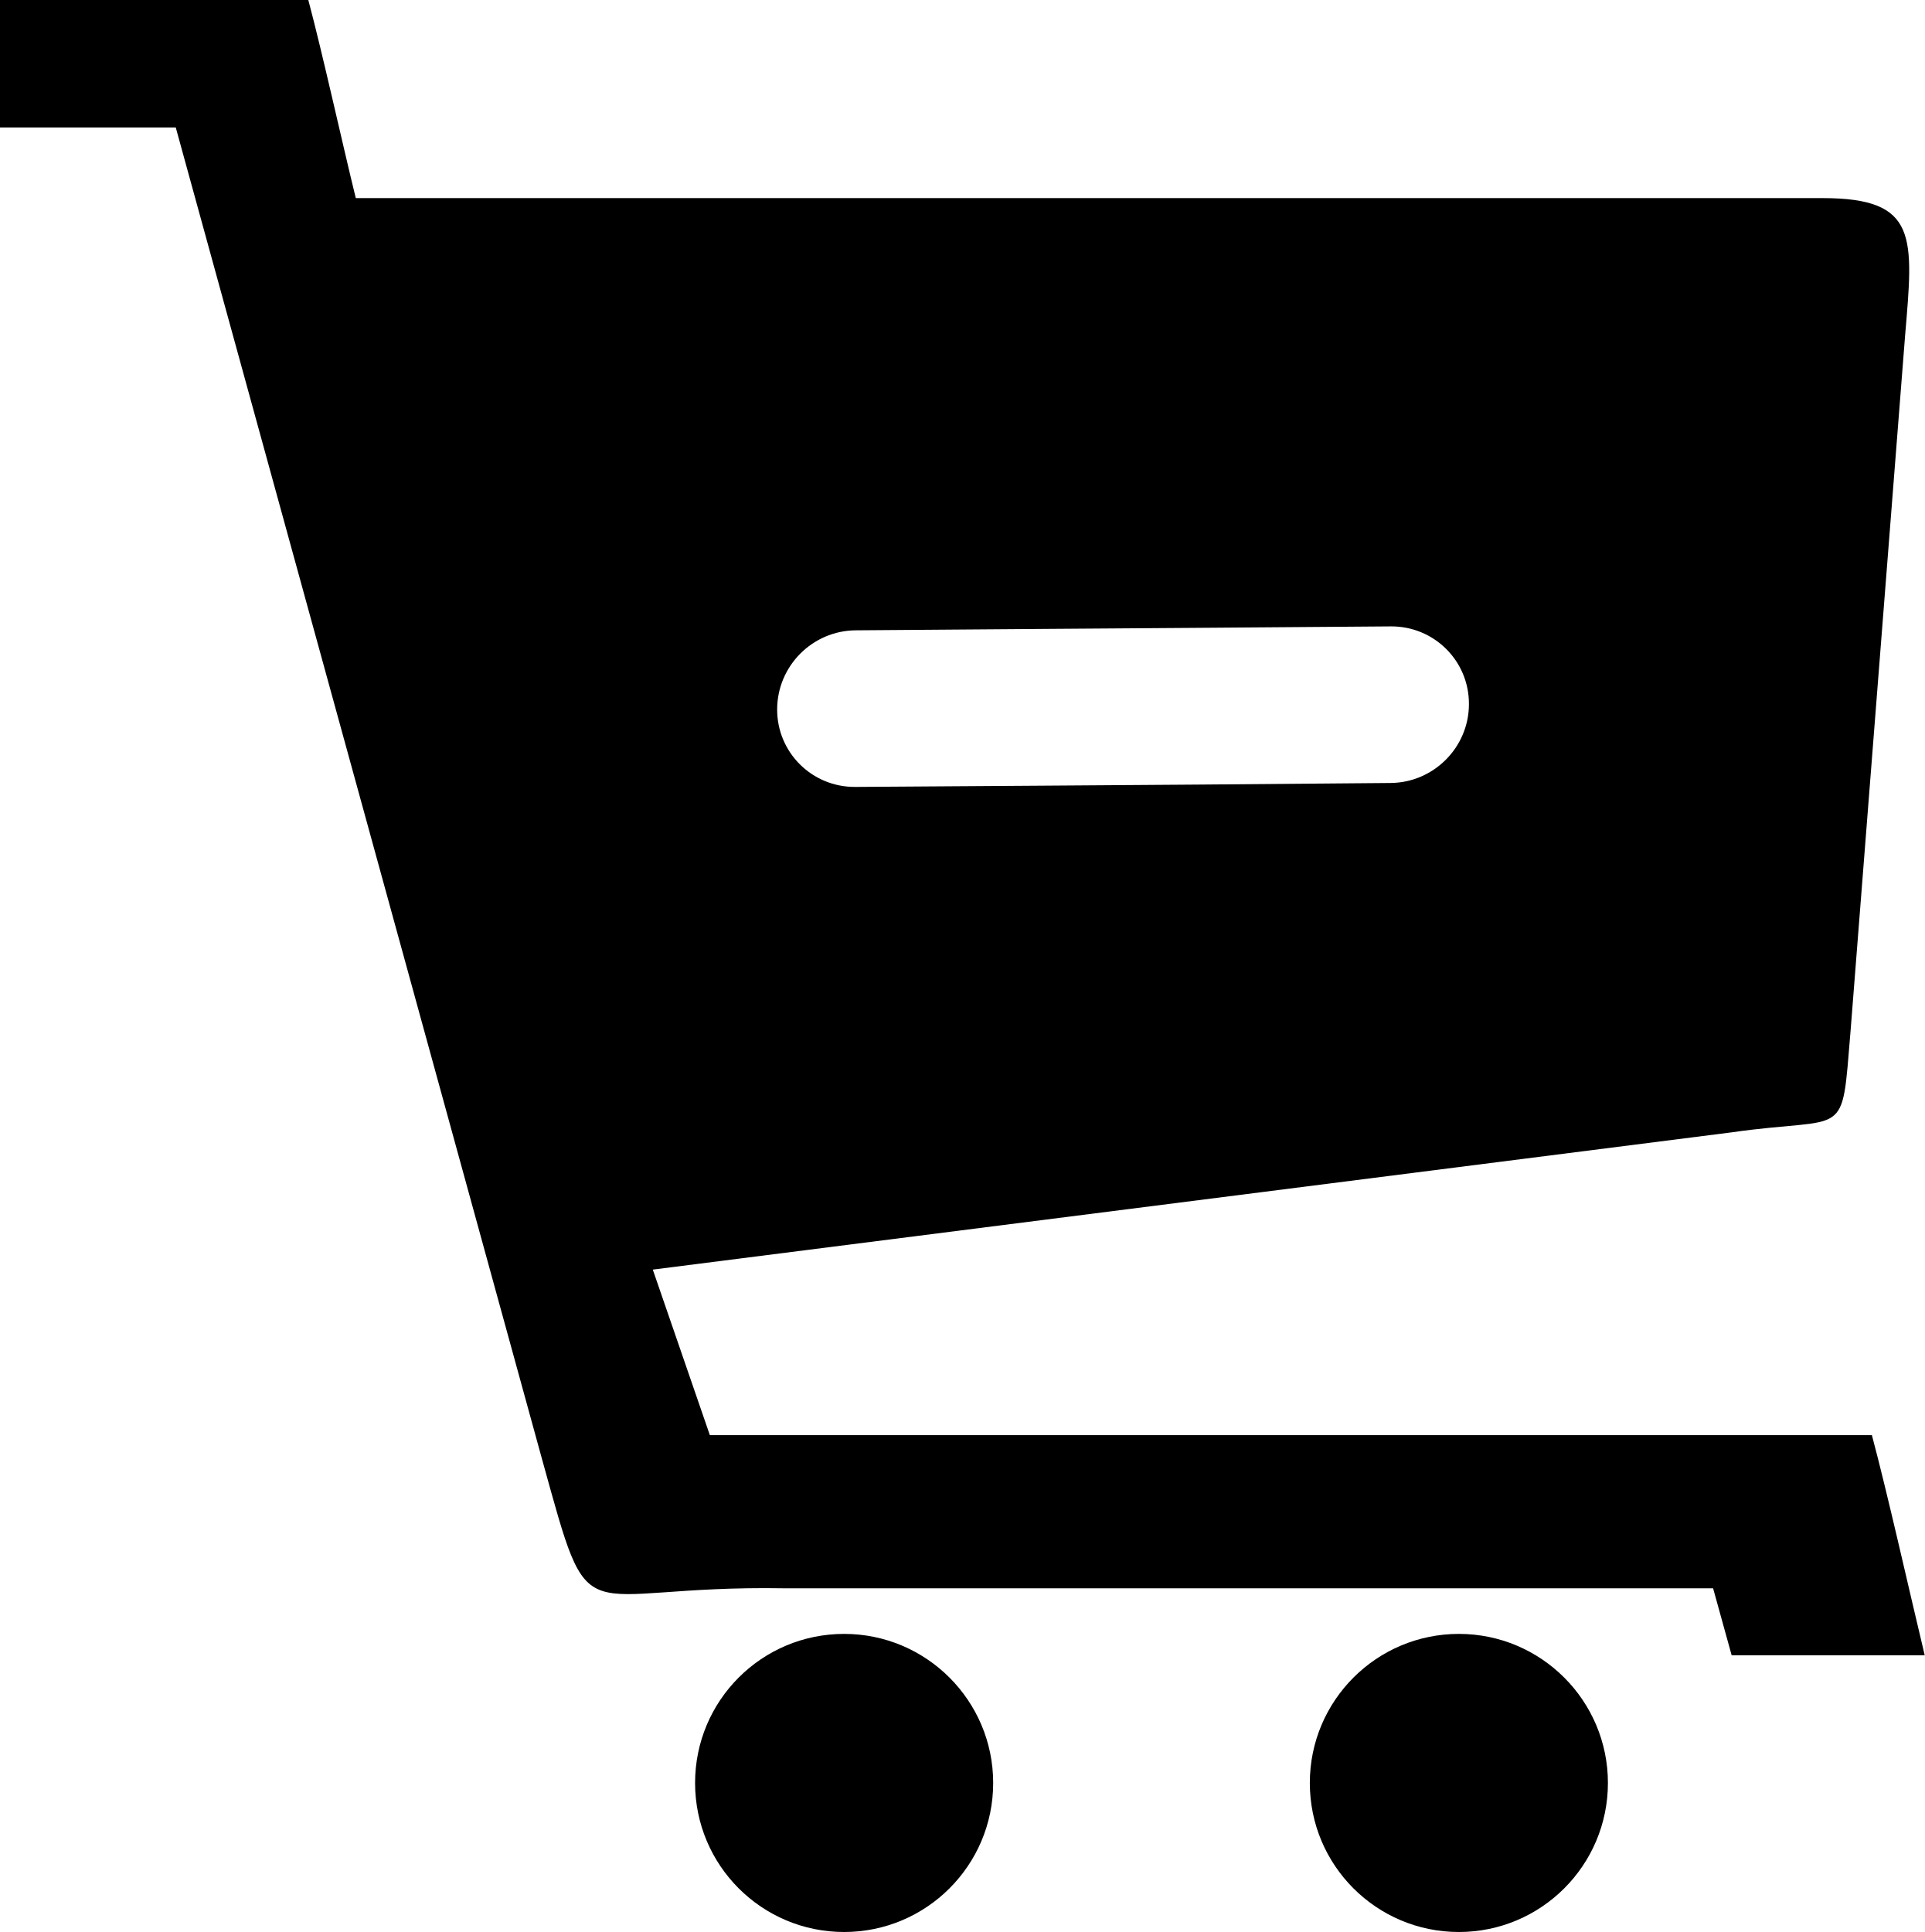
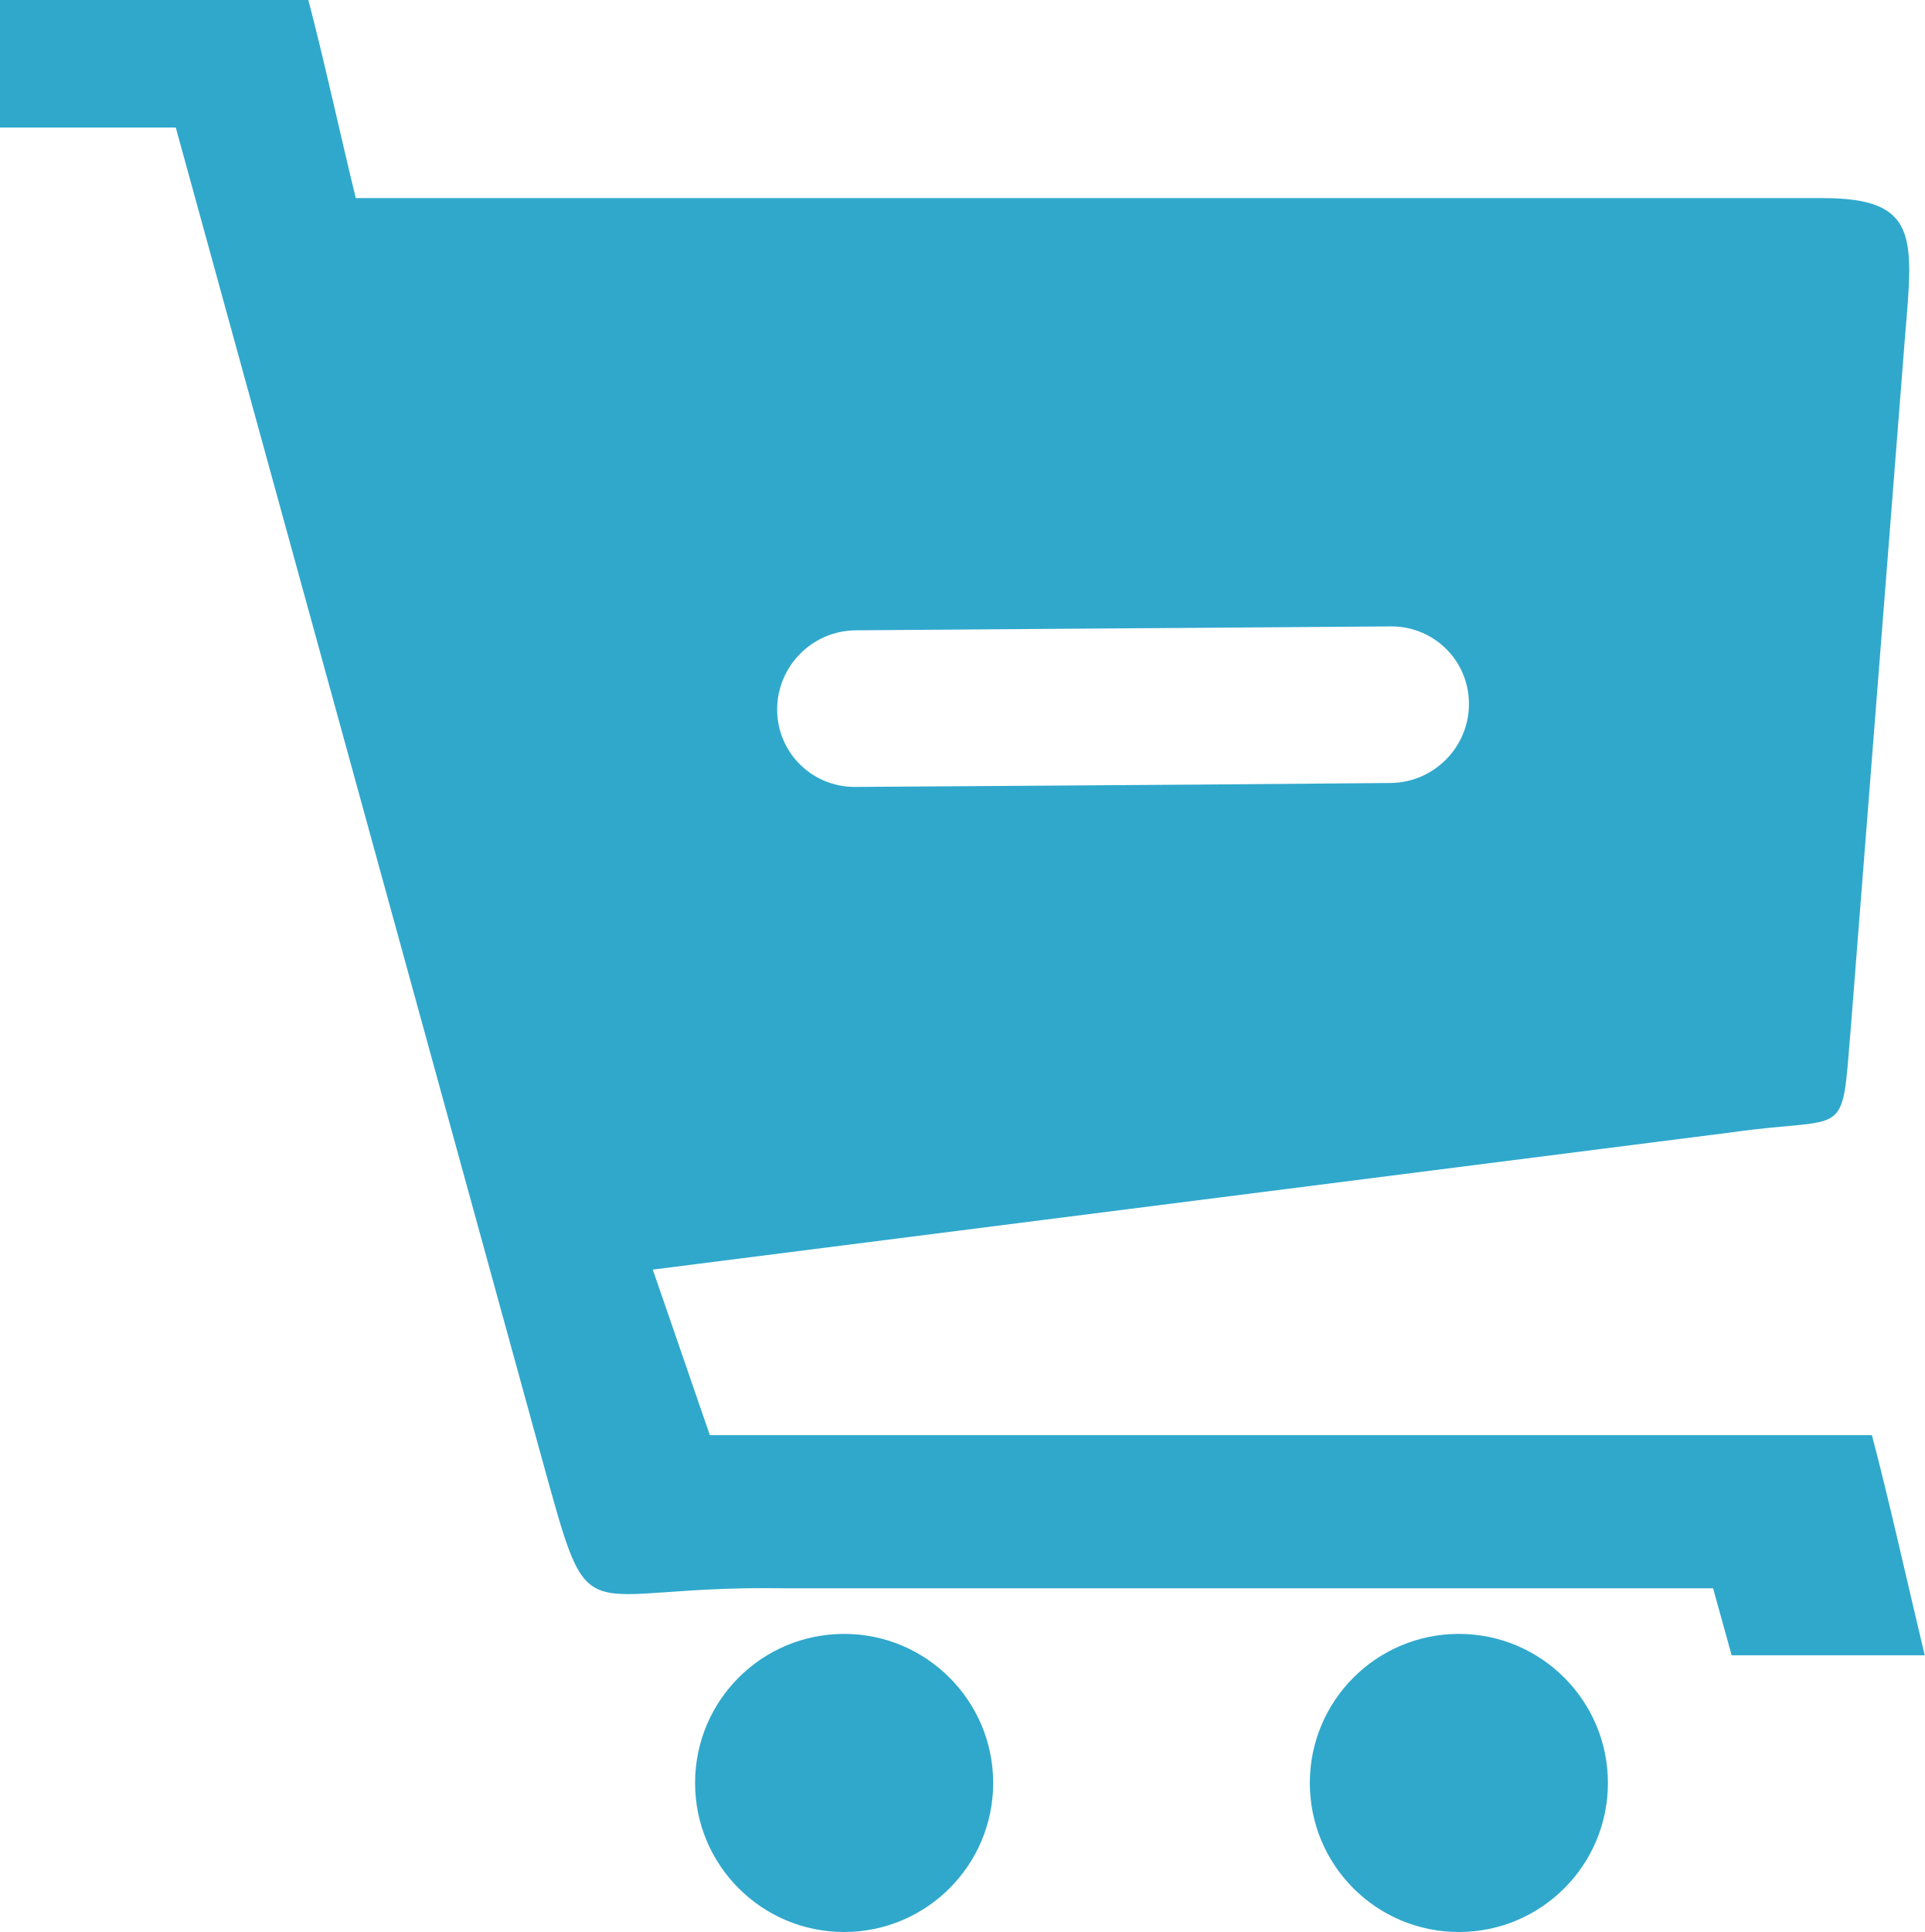
<svg xmlns="http://www.w3.org/2000/svg" version="1.1" id="Layer_1" x="0px" y="0px" viewBox="0 0 122.43 122.88" style="enable-background:new 0 0 122.43 122.88" xml:space="preserve">
-   <style type="text/css">.st0{fill-rule:evenodd;clip-rule:evenodd;}</style>
-   <g>
-     <path class="st0" d="M53.69,103.92c5.23,0,9.48,4.25,9.48,9.48c0,5.24-4.25,9.48-9.48,9.48c-5.24,0-9.48-4.24-9.48-9.48 C44.21,108.16,48.45,103.92,53.69,103.92L53.69,103.92z M88.46,39.84c2.75-0.02,4.98,2.19,4.97,4.94c0,2.75-2.24,5-4.99,5.02 L76.38,49.9l-9.96,0.07L54.4,50.05c-2.75,0.02-4.98-2.19-4.97-4.94c0.01-2.75,2.24-5,5-5.02L66.49,40l9.96-0.07L88.46,39.84 L88.46,39.84z M22.63,12.6h93.3c6.1,0,5.77,2.47,5.24,8.77l-3.47,44.24c-0.59,7.05-0.09,5.34-7.56,6.41l-68.62,8.73l3.63,10.53 c29.77,0,44.16,0,73.91,0c1,3.74,2.36,9.83,3.36,14h-12.28l-1.18-4.26c-24.8,0-34.25,0-59.06,0c-13.55-0.23-12.19,3.44-15.44-8.27 L11.18,8.11H0V0h19.61C20.52,3.41,21.78,9.15,22.63,12.6L22.63,12.6z M92.79,103.92c5.23,0,9.48,4.25,9.48,9.48 c0,5.24-4.25,9.48-9.48,9.48c-5.24,0-9.48-4.24-9.48-9.48C83.31,108.16,87.56,103.92,92.79,103.92L92.79,103.92z" />
+   <defs id="defs4027" />
+   <style type="text/css" id="style4018">.st0{fill-rule:evenodd;clip-rule:evenodd;}</style>
+   <g id="g4022" style="fill:#30a8cc;fill-opacity:1">
+     <path class="st0" d="M53.69,103.92c5.23,0,9.48,4.25,9.48,9.48c0,5.24-4.25,9.48-9.48,9.48c-5.24,0-9.48-4.24-9.48-9.48 C44.21,108.16,48.45,103.92,53.69,103.92L53.69,103.92z M88.46,39.84c2.75-0.02,4.98,2.19,4.97,4.94c0,2.75-2.24,5-4.99,5.02 L76.38,49.9l-9.96,0.07L54.4,50.05c-2.75,0.02-4.98-2.19-4.97-4.94c0.01-2.75,2.24-5,5-5.02L66.49,40l9.96-0.07L88.46,39.84 L88.46,39.84z M22.63,12.6h93.3c6.1,0,5.77,2.47,5.24,8.77l-3.47,44.24c-0.59,7.05-0.09,5.34-7.56,6.41l-68.62,8.73l3.63,10.53 c29.77,0,44.16,0,73.91,0c1,3.74,2.36,9.83,3.36,14h-12.28l-1.18-4.26c-24.8,0-34.25,0-59.06,0c-13.55-0.23-12.19,3.44-15.44-8.27 L11.18,8.11H0V0h19.61C20.52,3.41,21.78,9.15,22.63,12.6L22.63,12.6z M92.79,103.92c5.23,0,9.48,4.25,9.48,9.48 c0,5.24-4.25,9.48-9.48,9.48c-5.24,0-9.48-4.24-9.48-9.48C83.31,108.16,87.56,103.92,92.79,103.92L92.79,103.92z" id="path4020" style="fill:#30a8cc;fill-opacity:1" />
  </g>
</svg>
